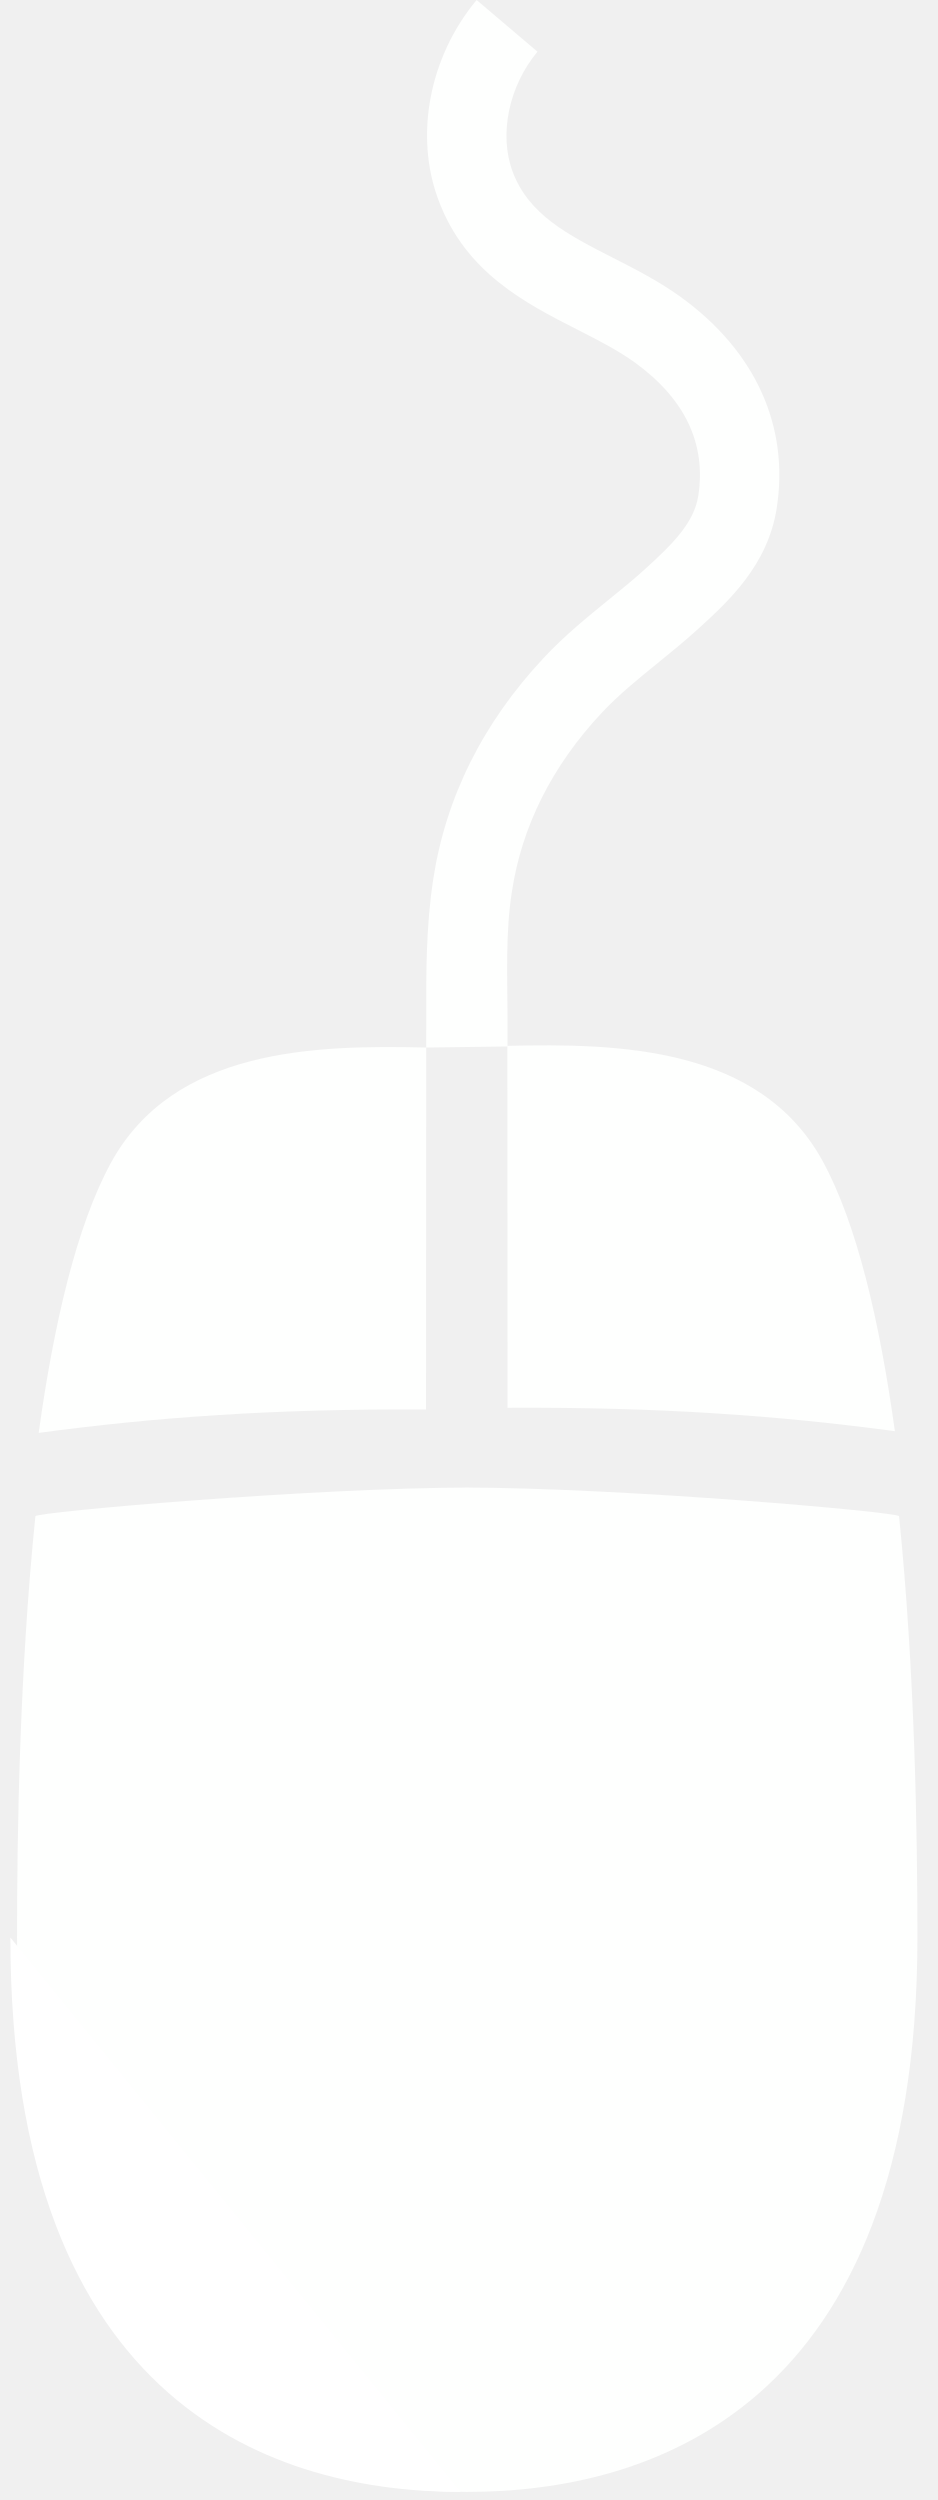
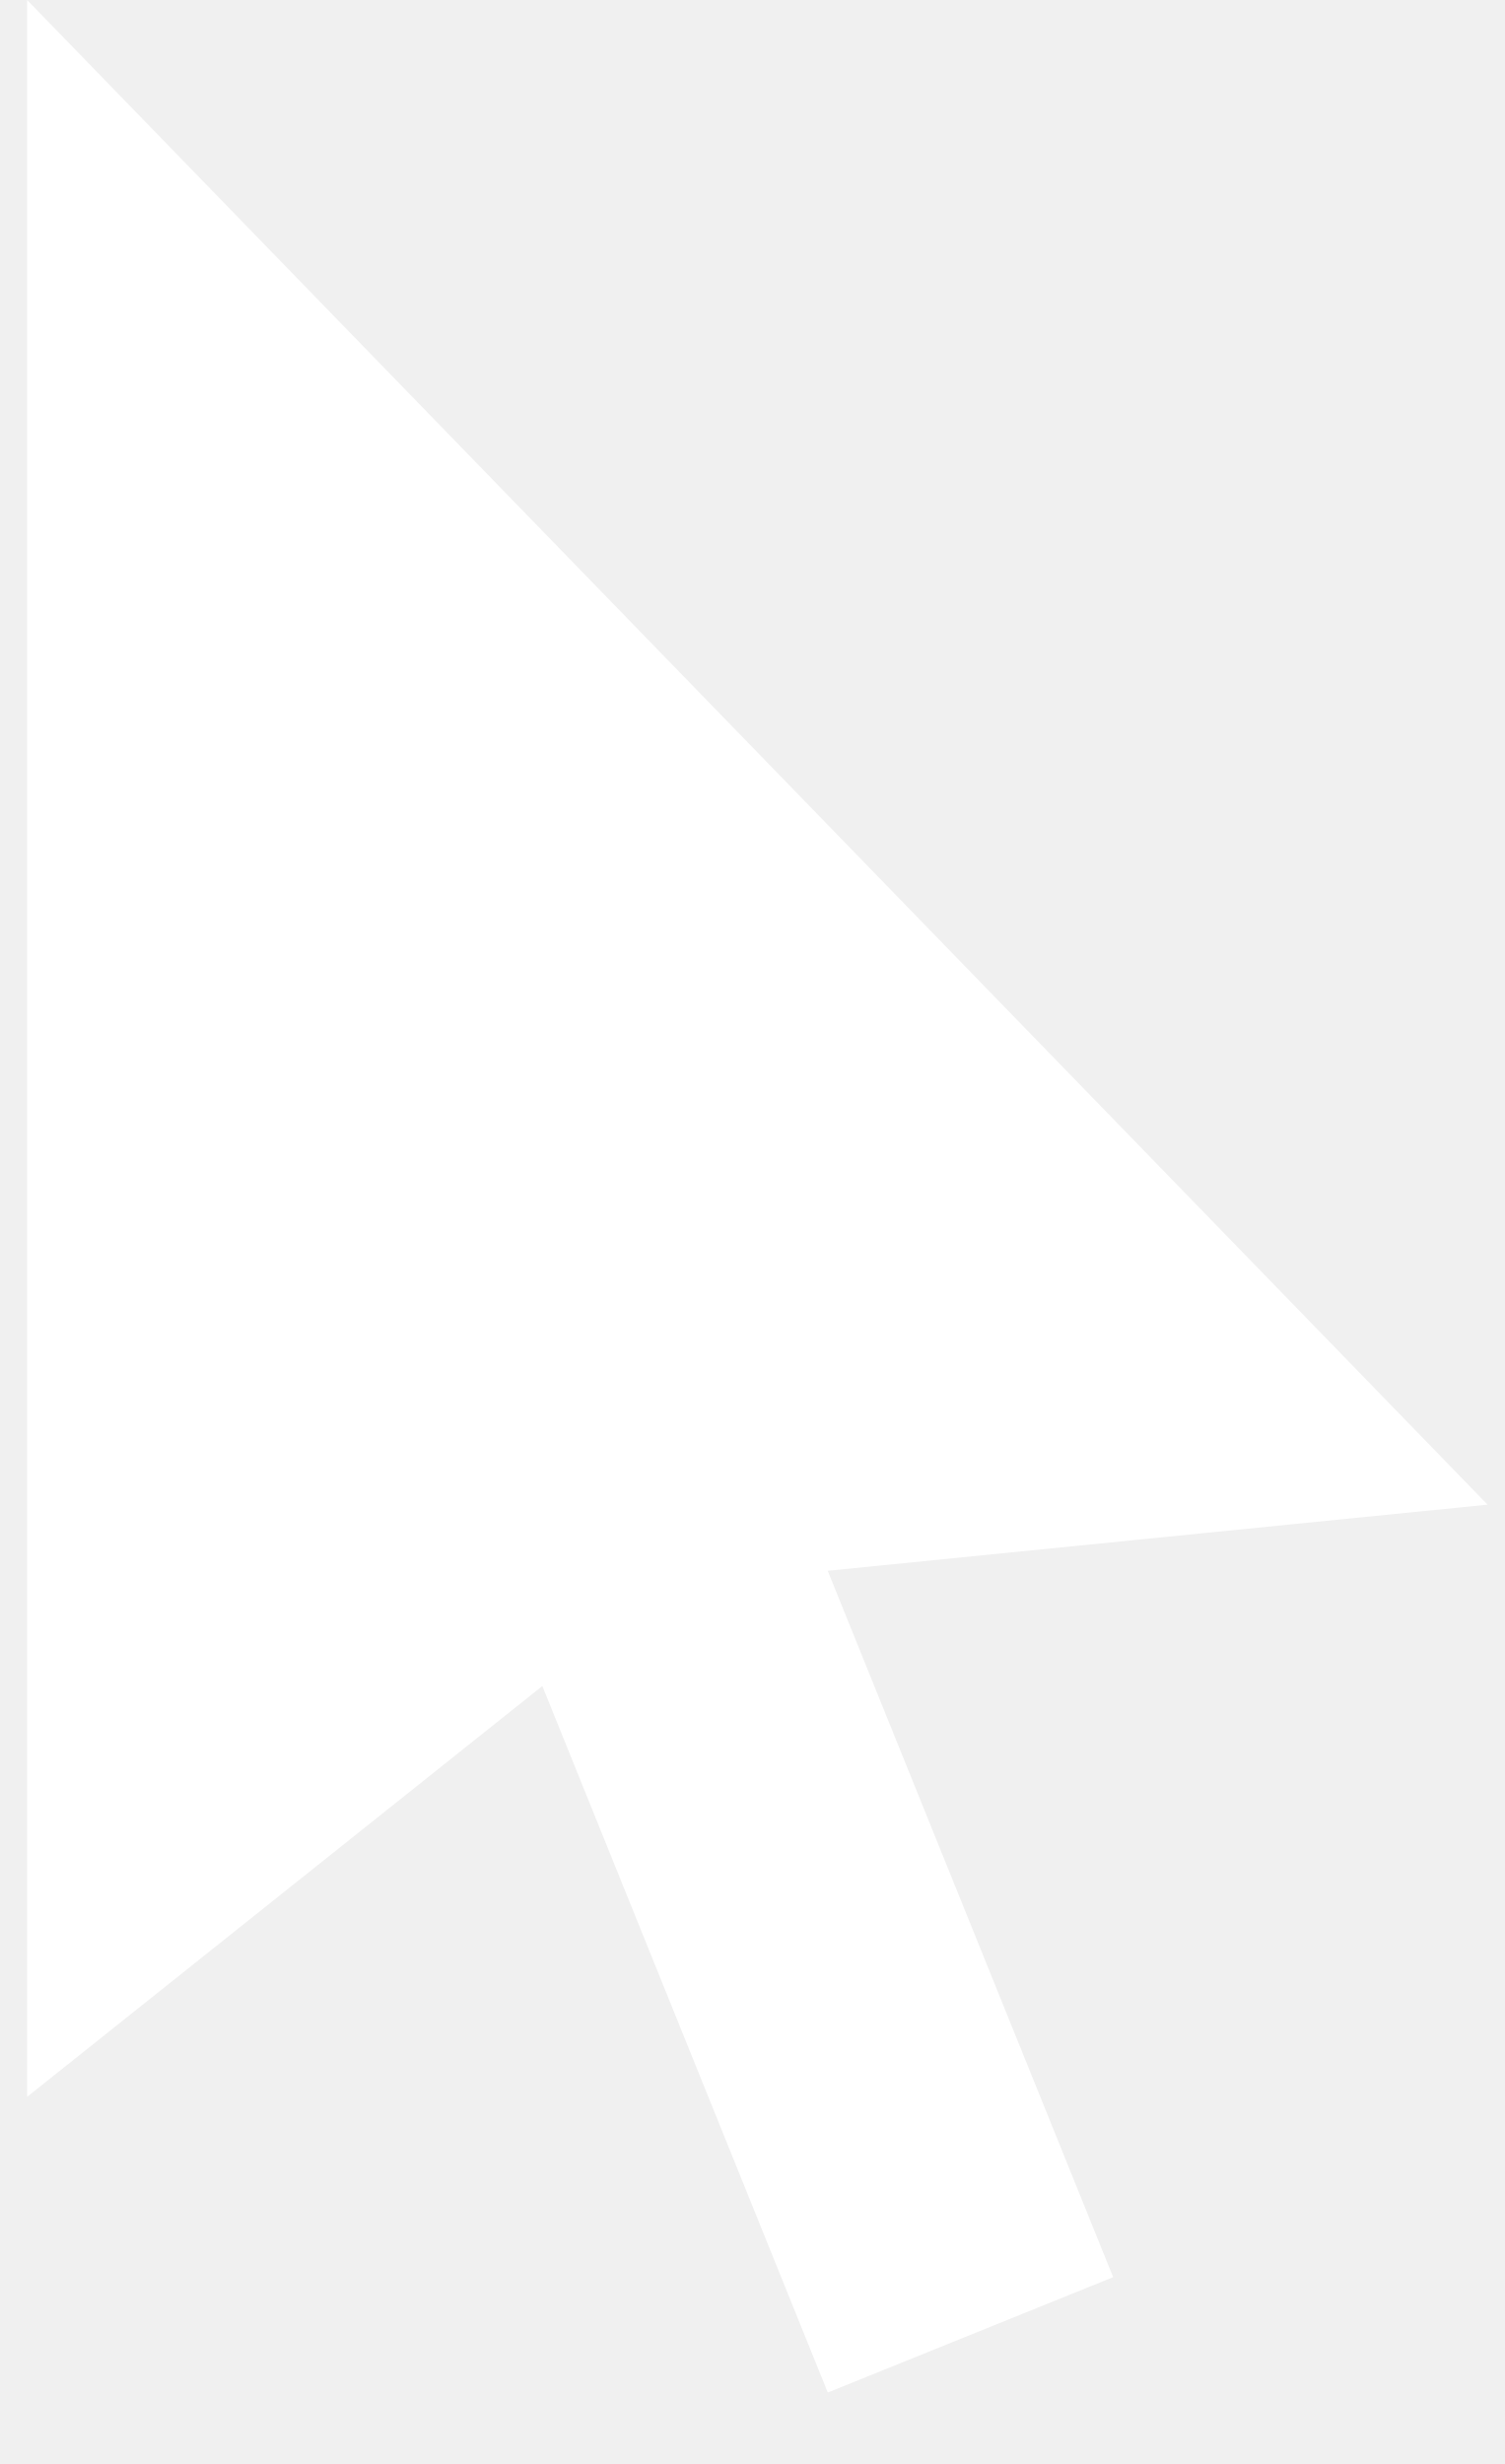
- <svg xmlns="http://www.w3.org/2000/svg" width="24px" height="64px" viewBox="0 0 24 64" version="1.1">
-   <description>Created with Sketch (http://www.bohemiancoding.com/sketch)</description>
-   <defs />
-   <g id="Page 1" fill="rgb(206,206,206)" fill-rule="evenodd">
-     <g id="mouse" fill="rgb(255,255,255)">
-       <path d="M11.963,63.793 C16.567,63.793 23.486,61.736 23.486,49.601 C23.486,46.916 23.421,42.802 23.016,38.815 C23.004,38.708 15.883,38.081 11.824,38.081 L12.097,38.081 C8.039,38.081 0.917,38.709 0.906,38.815 C0.5,42.802 0.436,46.916 0.436,49.601 C0.436,61.736 7.354,63.793 11.959,63.793" id="Shape" fill="rgb(254,255,254)" />
-       <path d="M10.906,36.083 C6.994,36.061 3.956,36.283 0.99,36.682 C1.377,33.897 1.959,31.38 2.841,29.766 C4.448,26.832 8.068,26.751 10.911,26.817 L10.906,36.083 L10.906,36.083 Z M10.906,36.083" id="Shape" fill="rgb(254,255,254)" />
-       <path d="M12.993,36.039 C16.905,36.019 19.945,36.239 22.909,36.639 C22.523,33.853 21.942,31.336 21.059,29.722 C19.452,26.789 15.831,26.707 12.988,26.774 L12.993,36.039 L12.993,36.039 Z M12.993,36.039" id="Shape" fill="rgb(254,255,254)" />
-       <path d="M0.266,49.601 C0.266,61.736 7.185,63.793 11.789,63.793" id="Shape" />
-       <path d="M12.988,26.79 L10.911,26.817 L10.912,26.087 C10.908,24.922 10.905,23.718 11.091,22.507 C11.412,20.411 12.363,18.505 13.918,16.843 C14.447,16.277 15.015,15.815 15.564,15.368 C15.905,15.093 16.223,14.833 16.53,14.554 C17.228,13.919 17.769,13.379 17.877,12.69 C18.081,11.36 17.536,10.212 16.254,9.281 C15.823,8.97 15.316,8.711 14.78,8.438 C13.439,7.754 11.919,6.978 11.227,5.127 C10.604,3.473 10.988,1.461 12.201,0 L13.759,1.323 C13.023,2.209 12.769,3.444 13.124,4.396 C13.538,5.5 14.535,6.009 15.692,6.6 C16.276,6.897 16.878,7.205 17.435,7.609 C19.339,8.99 20.209,10.909 19.884,13.008 C19.657,14.474 18.636,15.403 17.891,16.083 C17.543,16.402 17.183,16.692 16.839,16.973 C16.32,17.395 15.828,17.793 15.396,18.257 C14.133,19.61 13.36,21.147 13.105,22.824 C12.94,23.874 12.988,24.953 12.993,26.088 L12.993,26.79 L12.988,26.79 L12.988,26.79 Z M12.988,26.79" id="Shape" fill="rgb(254,255,254)" />
-     </g>
-   </g>
+ <svg xmlns="http://www.w3.org/2000/svg" version="1.1" id="Ebene_1" x="0px" y="0px" width="63.268px" height="103.645px" viewBox="0 0 63.268 103.645" enable-background="new 0 0 63.268 103.645" xml:space="preserve">
+   <polygon fill="#FFFFFF" points="62.573,63.291 1.141,0 1.141,88.201 22.813,70.92 34.82,100.638 46.824,95.786 34.817,66.072 " />
</svg>
